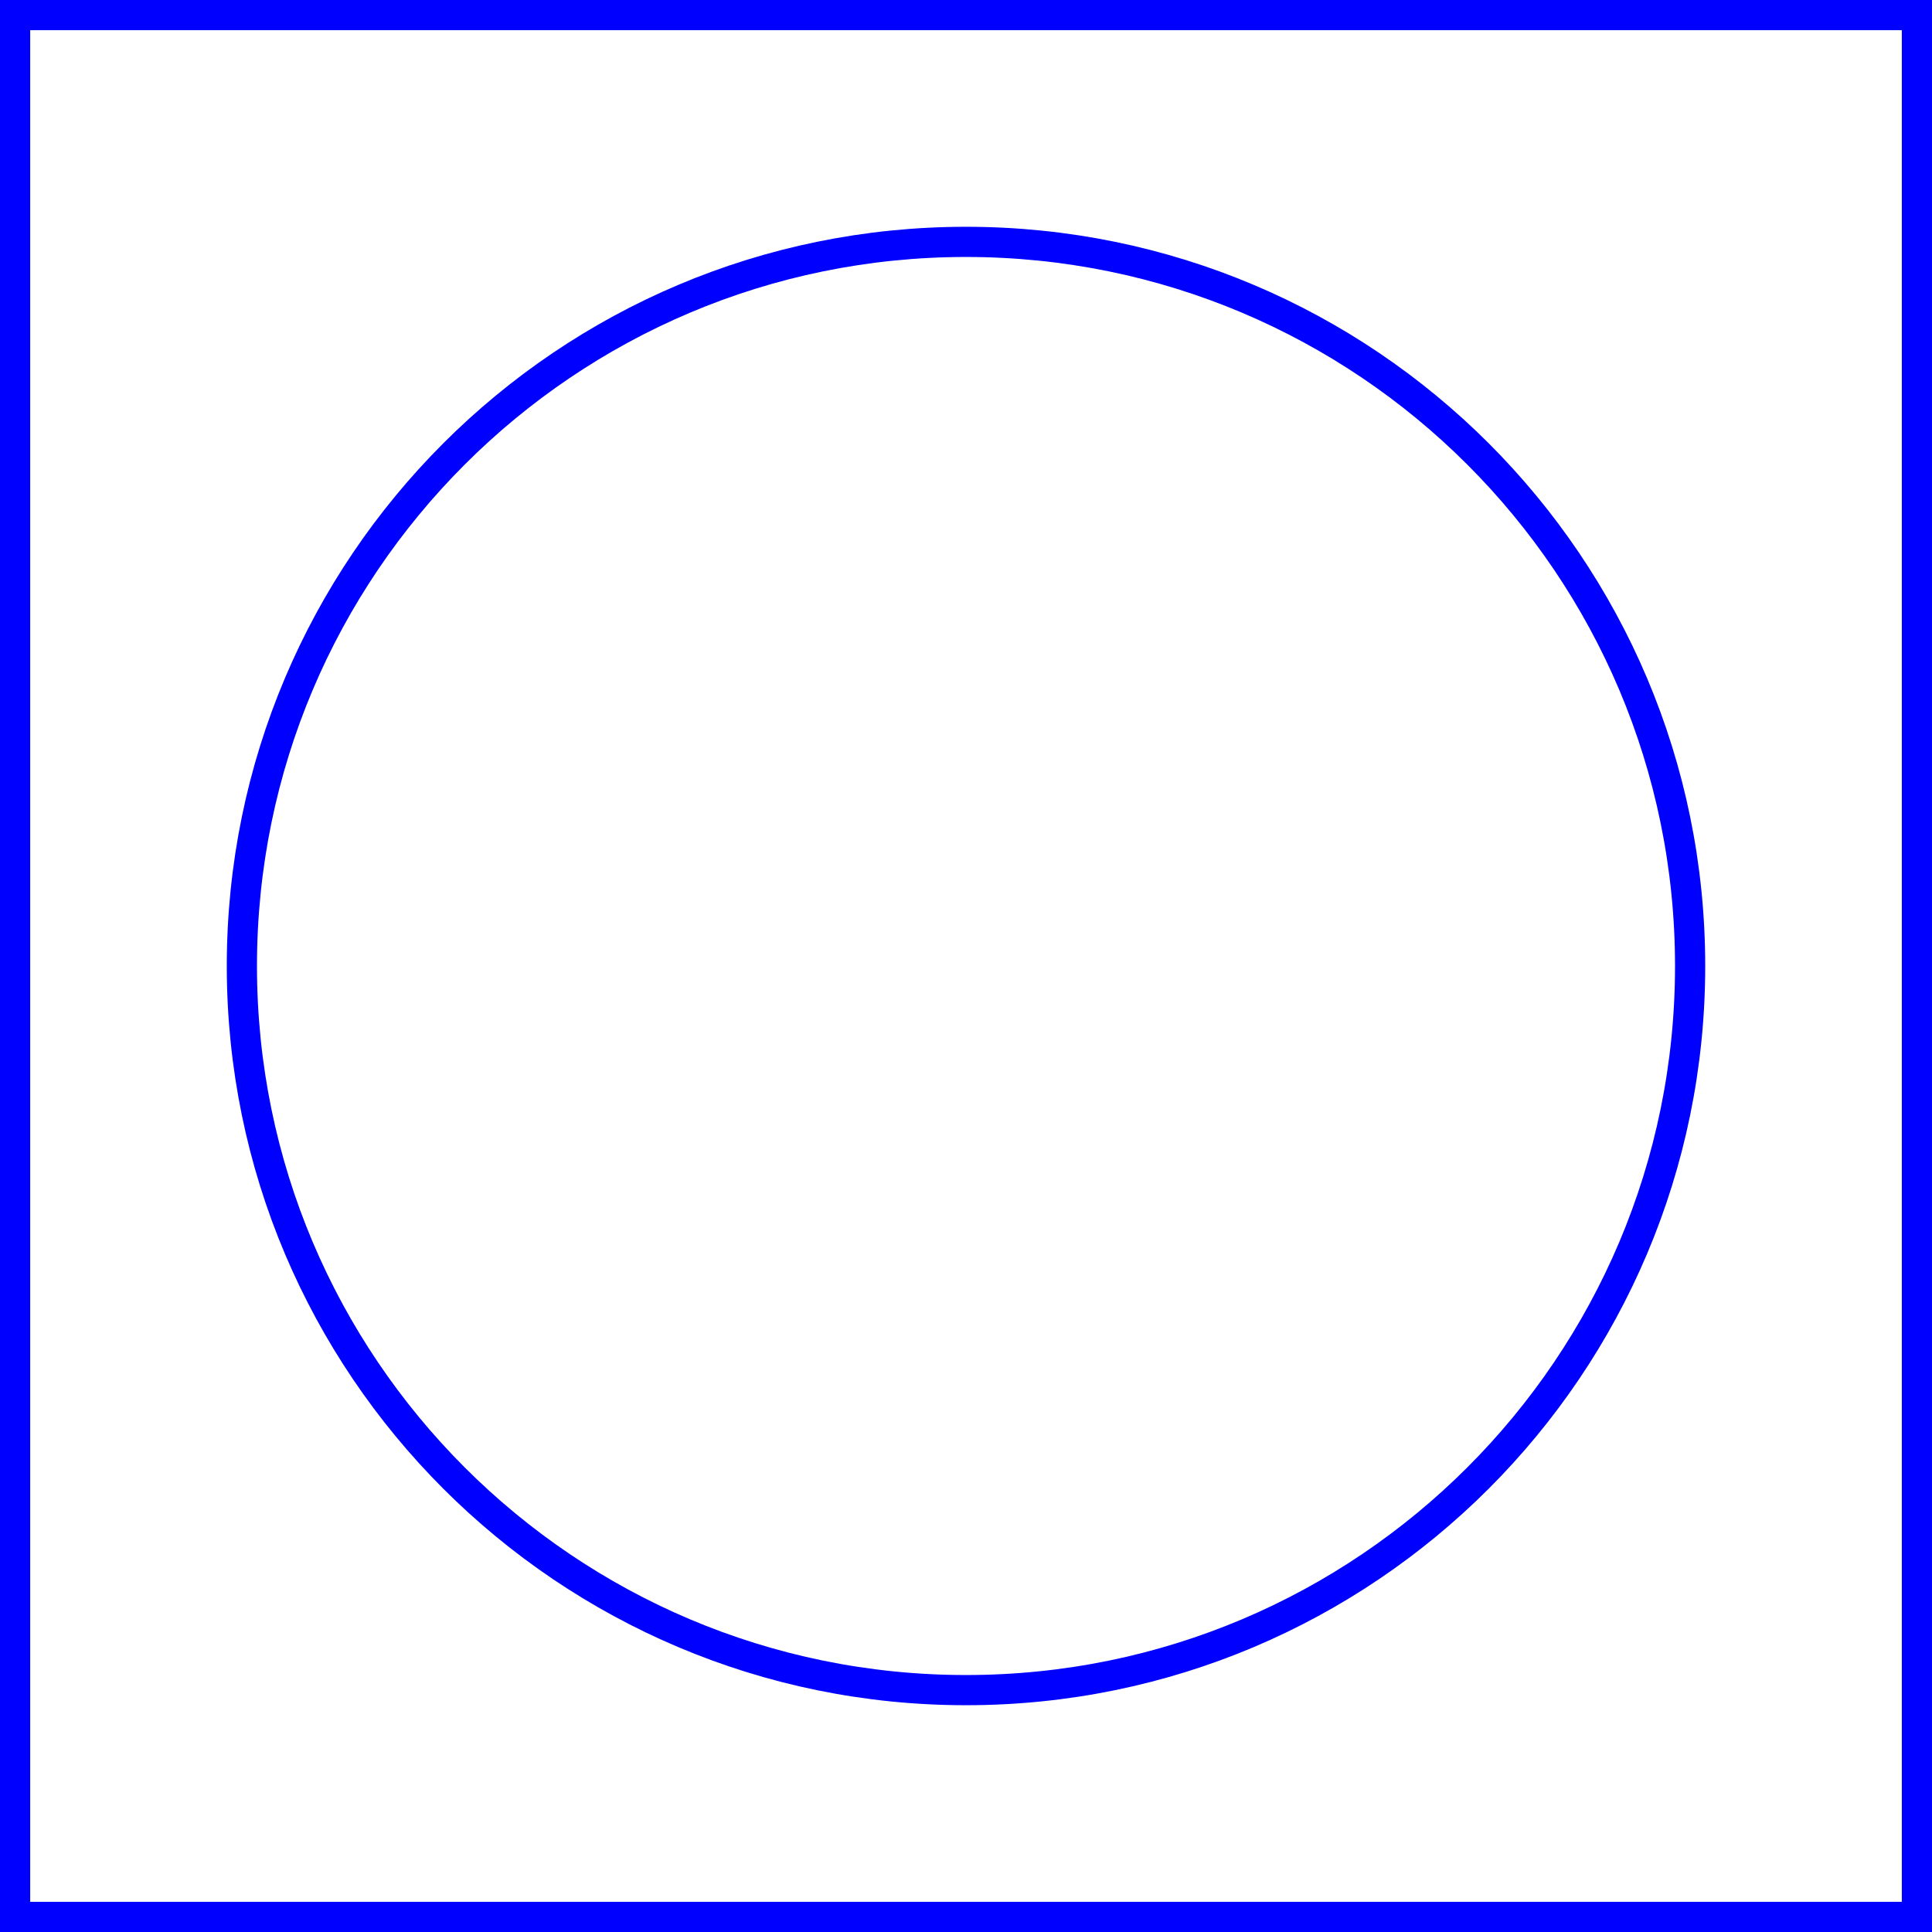
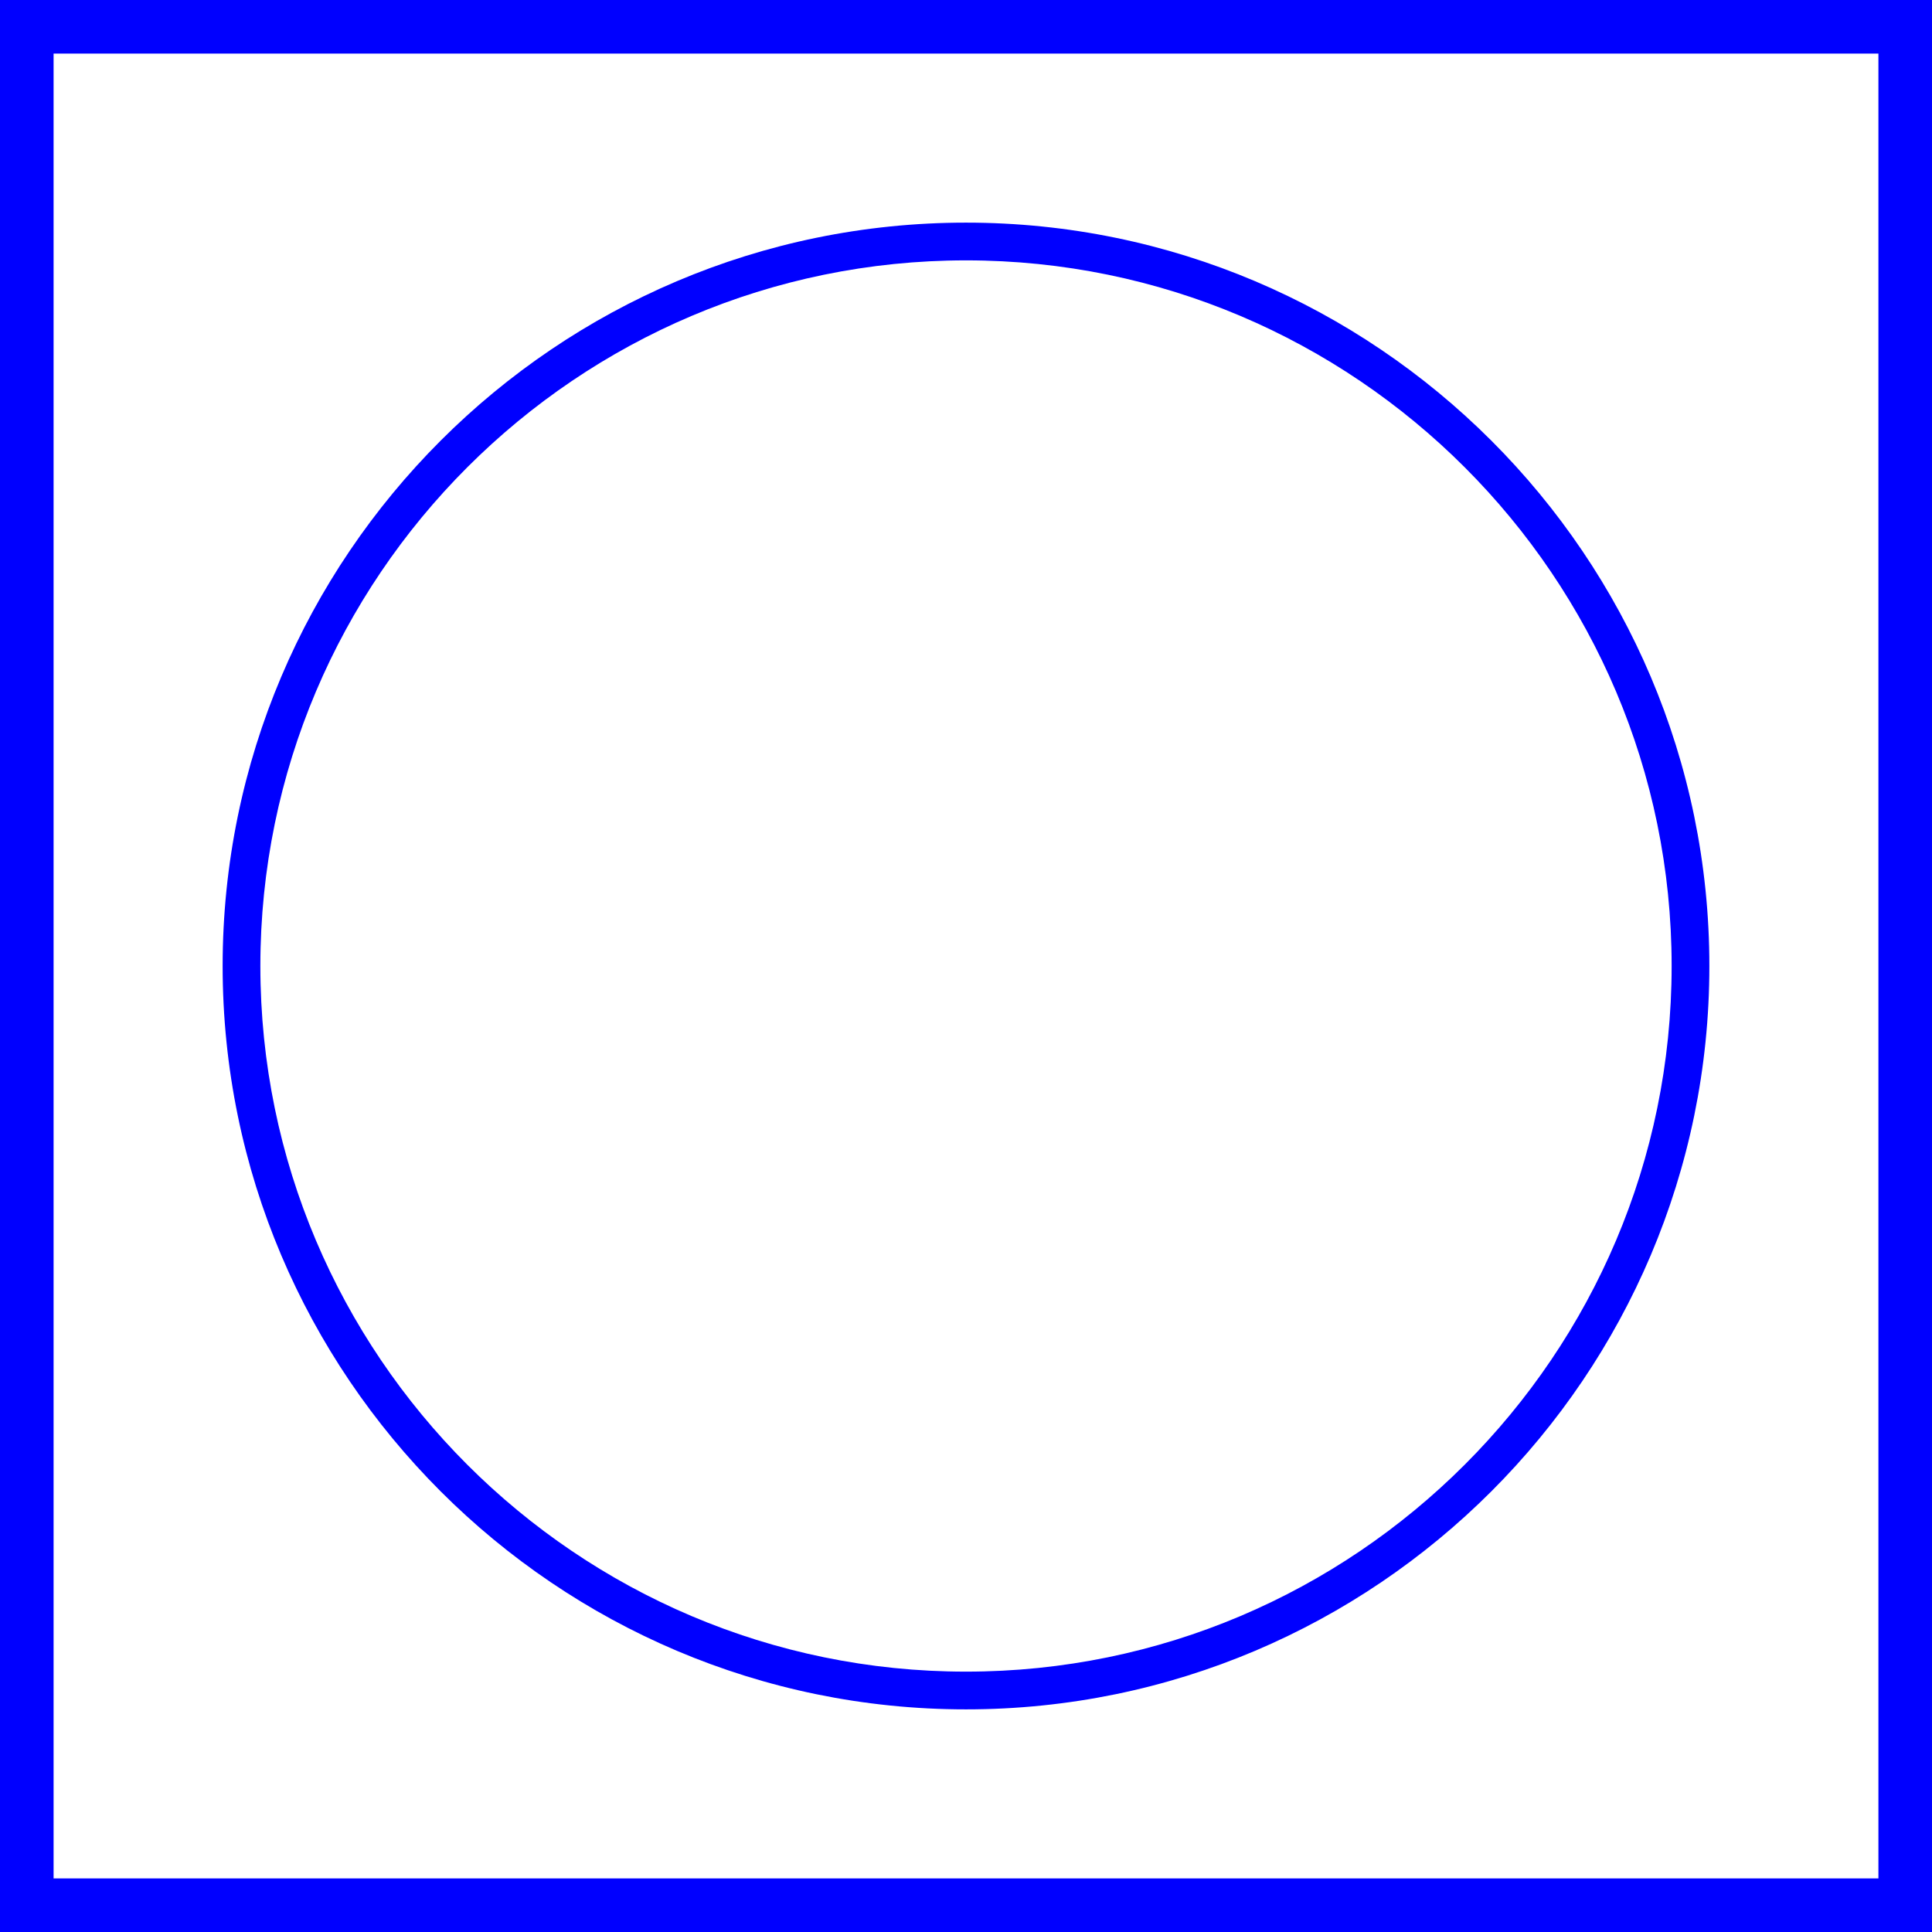
- <svg xmlns="http://www.w3.org/2000/svg" id="Layer_1" data-name="Layer 1" version="1.1" viewBox="0 0 512 512">
+ <svg xmlns="http://www.w3.org/2000/svg" version="1.1" viewBox="0 0 512 512">
  <defs>
    <style>
      .cls-1 {
        fill: blue;
-         stroke-width: 0px;
-       }
- 
-       .cls-2 {
-         fill: none;
-         stroke: blue;
-         stroke-miterlimit: 10;
-         stroke-width: 8px;
      }
    </style>
  </defs>
-   <circle class="cls-2" cx="256" cy="256" r="191.9" />
-   <path class="cls-1" d="M504,8v496H8V8h496M512,0H0v512h512V0h0Z" />
+   <g>
+     <g id="Layer_2">
+       <g>
+         <path class="cls-1" d="M256,453c108.6,0,197-88.4,197-197S364.6,59,256,59,59,147.4,59,256s88.4,197,197,197ZM256,69c103.1,0,187,83.9,187,187s-83.9,187-187,187-187-83.9-187-187,83.9-187,187-187Z" />
+         <path class="cls-1" d="M0,0v512h512V0H0ZM502,502H10V10h492v492Z" />
+       </g>
+       <path class="cls-1" d="M4.4,4.4v503.3h503.3V4.4H4.4ZM497.8,497.8H14.2V14.2h483.6v483.6Z" />
+     </g>
+   </g>
</svg>
